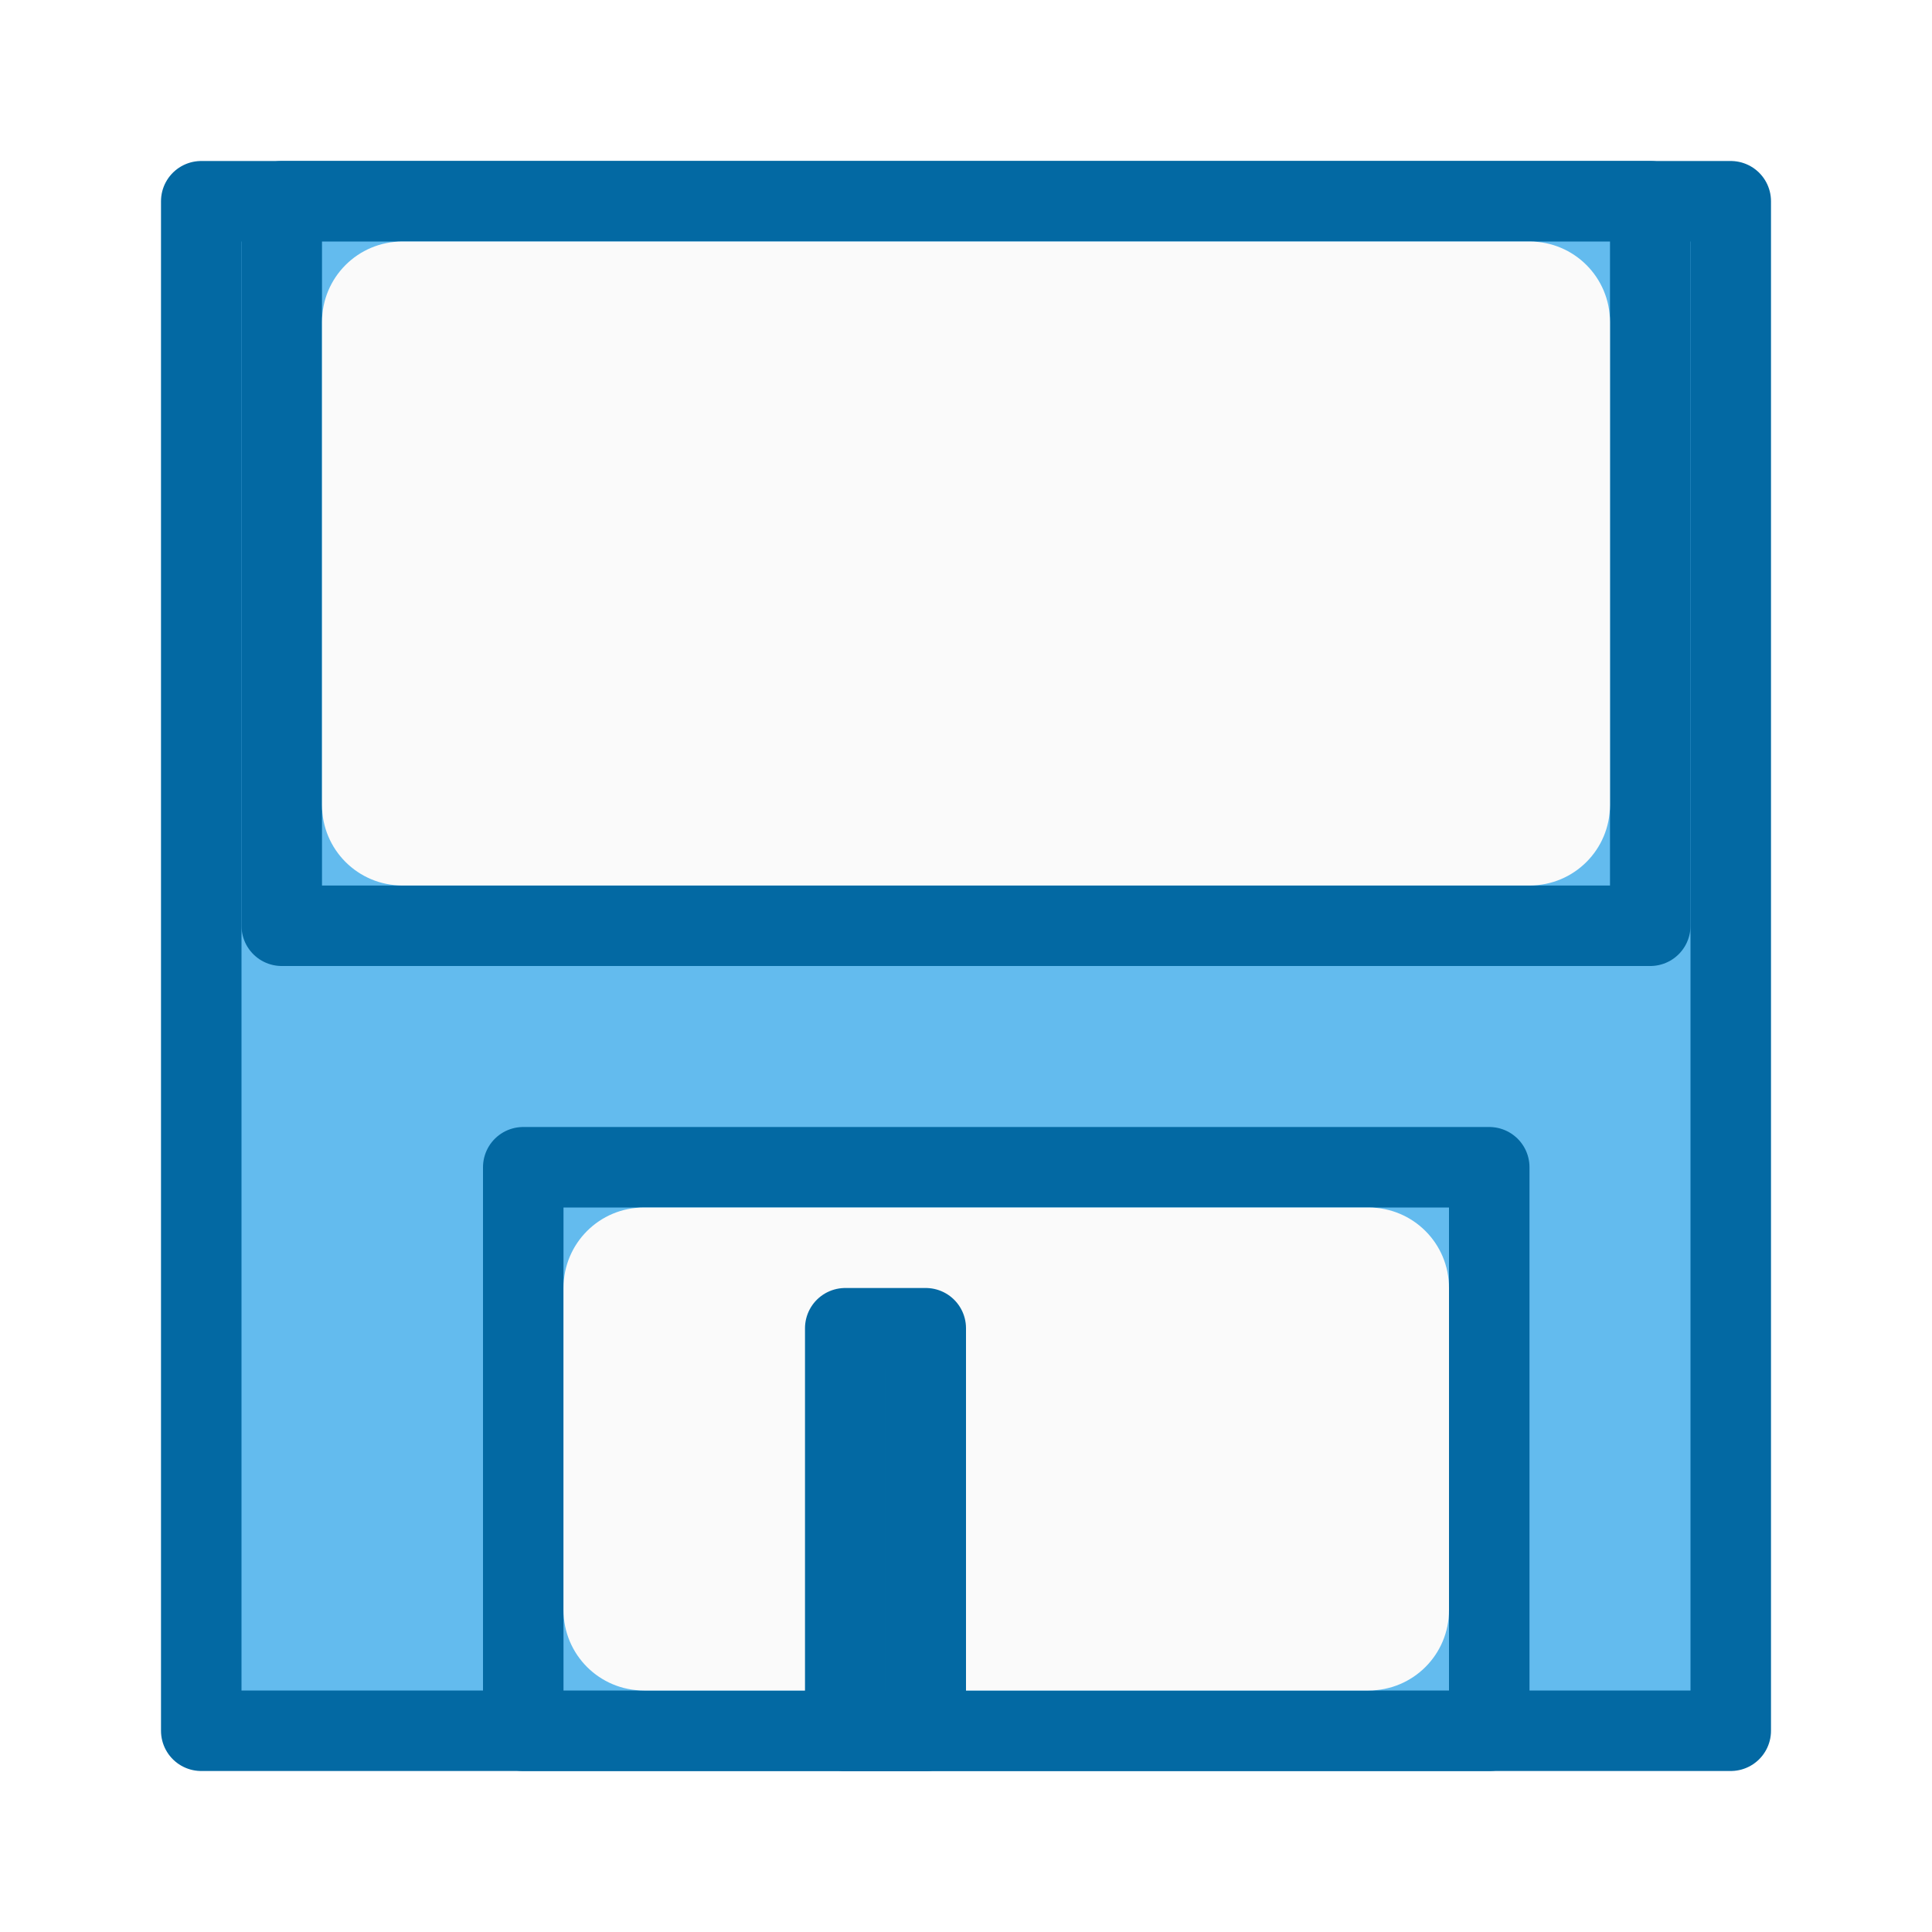
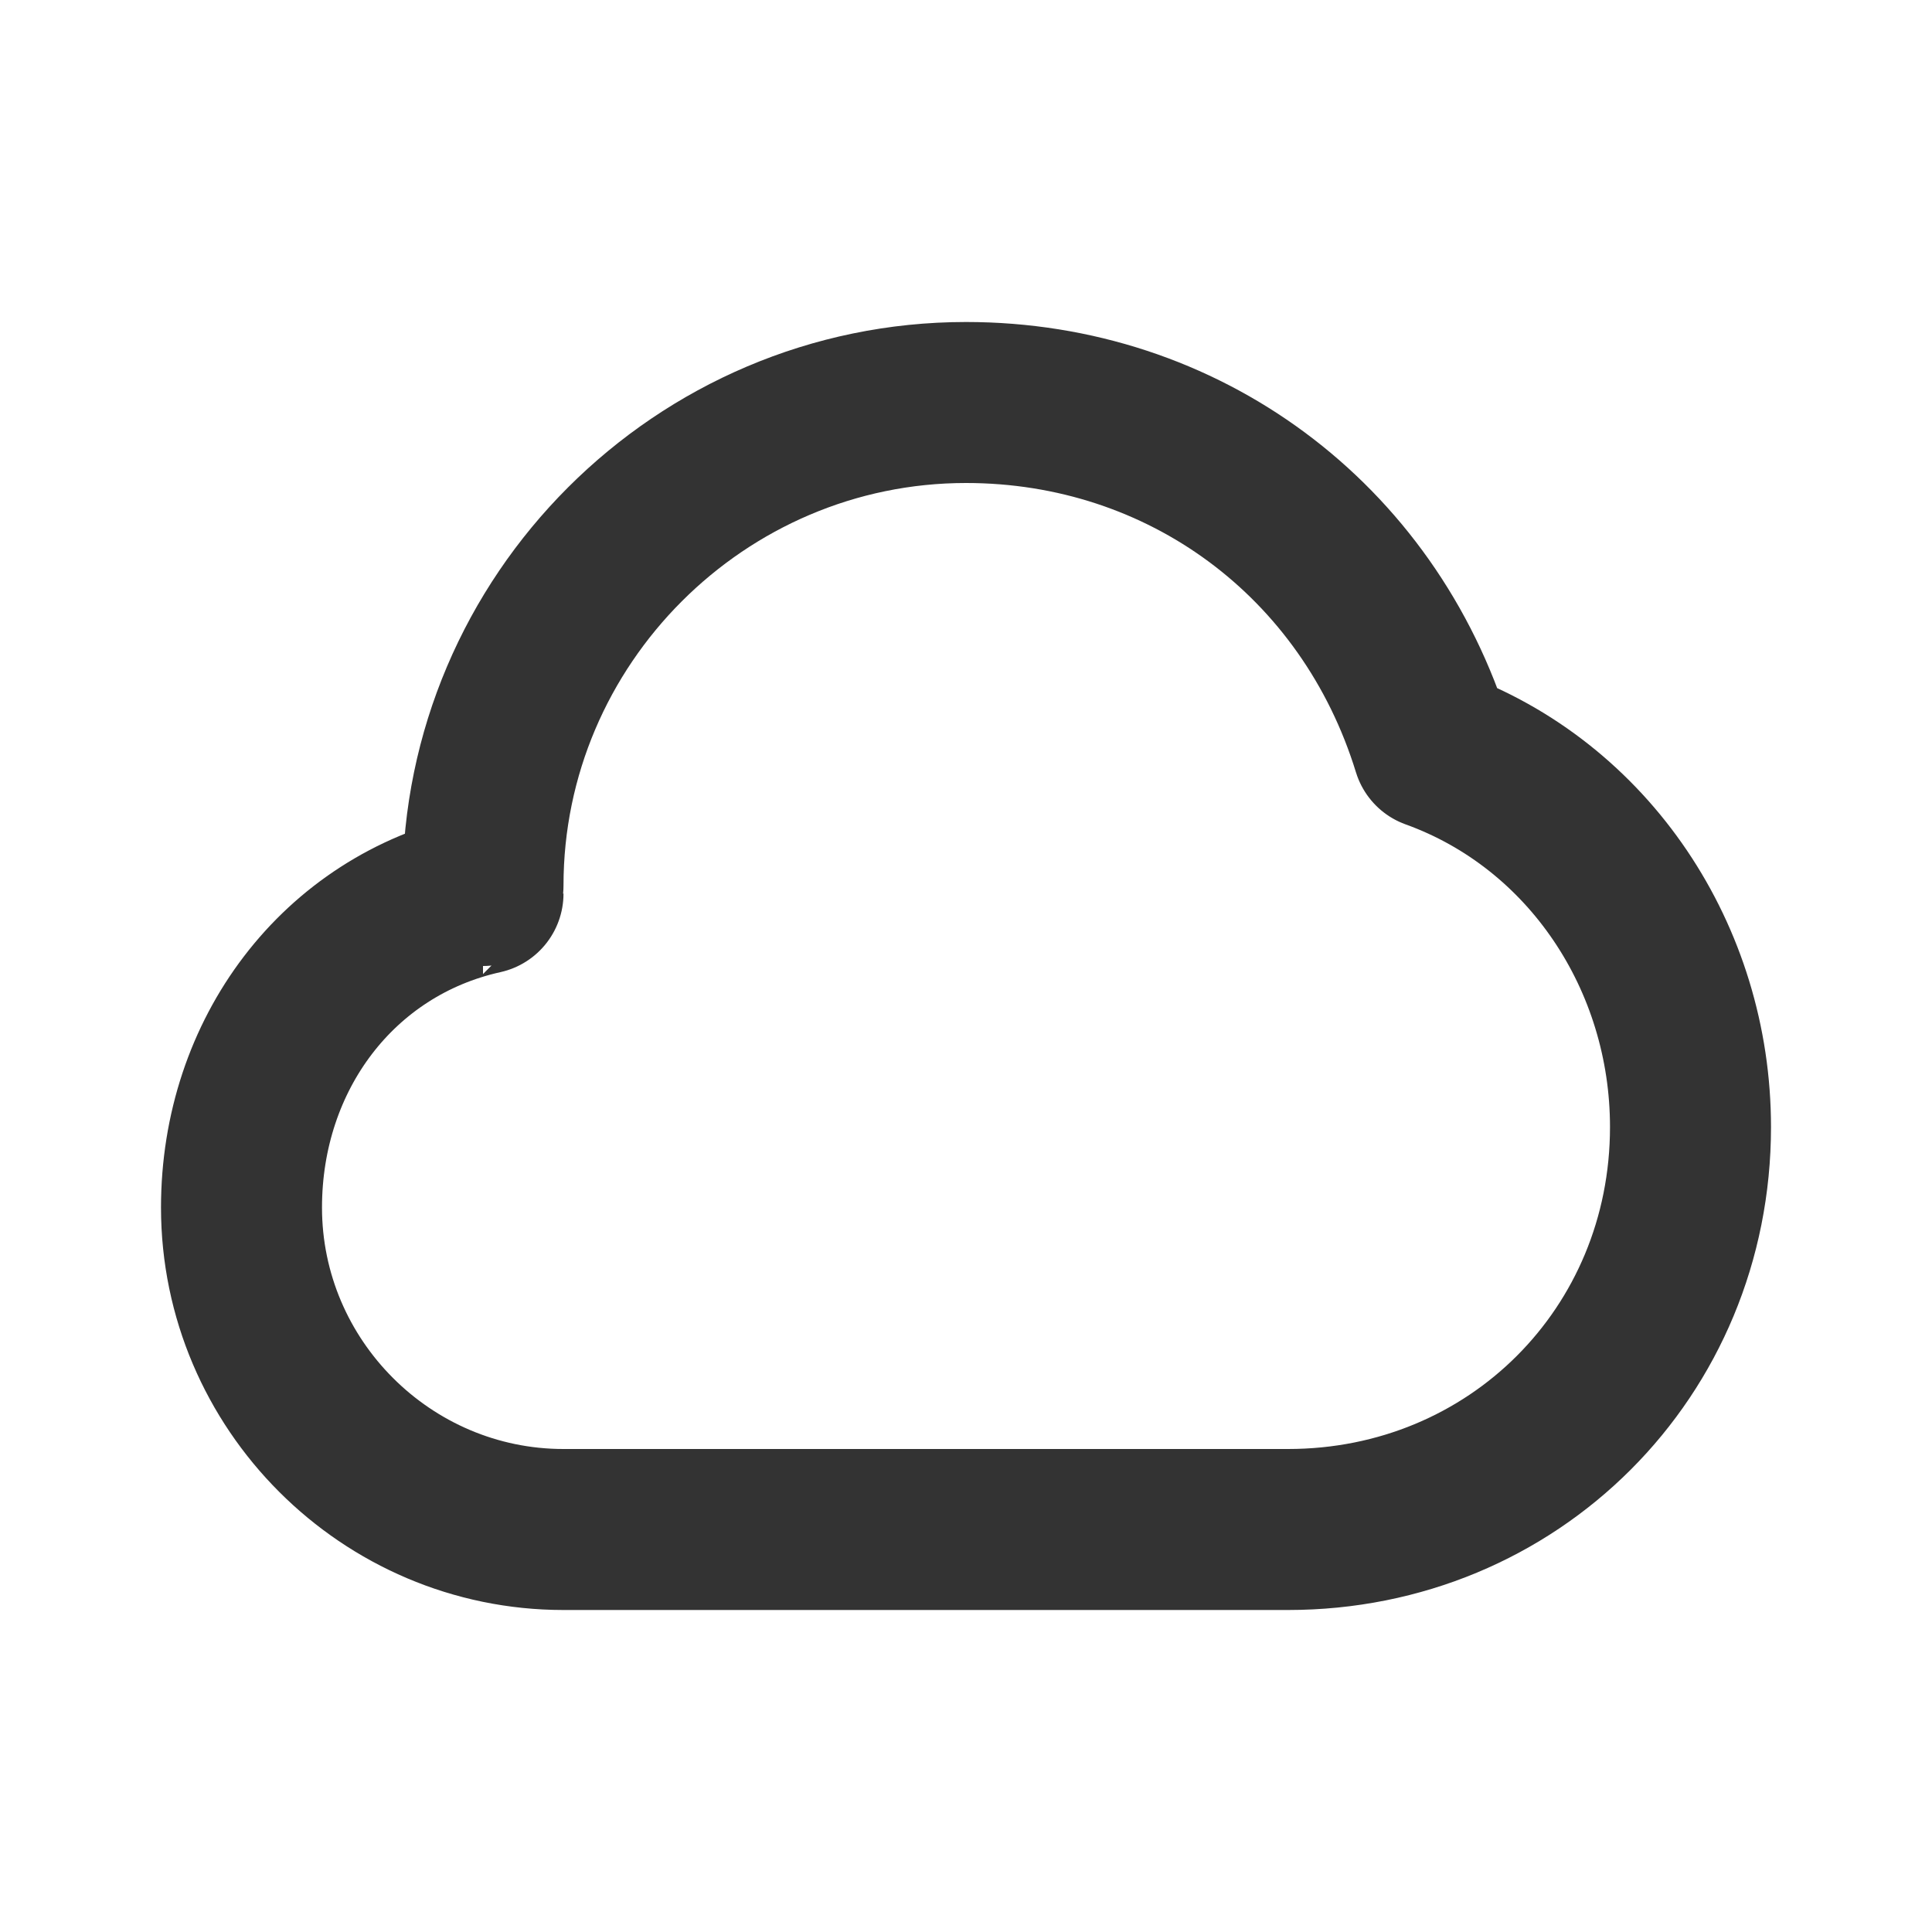
<svg xmlns="http://www.w3.org/2000/svg" viewBox="0 0 24 24">
-   <g id="background" fill="#63BBEE" stroke="#0369A3" stroke-linecap="round" stroke-linejoin="round">
-     <path d="m 2.5,2.5 h 19 v 19 h -19 z" />
-     <path d="m 3.5,2.5 v 9 h 17 v -9 z m 3,12 v 7 h 12 v -7 z" />
-     <path d="m 10.5,16.5 h 1 v 5 h -1 z" />
-   </g>
-   <g id="background" class="icn icn--area-color" fill="#fafafa">
-     <path d="M 5,3 C 4.446,3 4,3.446 4,4 v 6 c 0,0.554 0.446,1 1,1 h 14 c 0.554,0 1,-0.446 1,-1 V 4 C 20,3.446 19.554,3 19,3 Z m 3,12 c -0.554,0 -1,0.446 -1,1 v 4 c 0,0.554 0.446,1 1,1 h 9 c 0.554,0 1,-0.446 1,-1 v -4 c 0,-0.554 -0.446,-1 -1,-1 z" />
-   </g>
-   <g id="background" class="icn icn--highlight-color" fill="#63BBEE" stroke="#0369A3" stroke-linecap="round" stroke-linejoin="round">
-     <path d="m 10.5,16.5 h 1 v 5 h -1 z" />
-   </g>
+   <path style="fill:none;stroke:#333333;stroke-width:2;stroke-linejoin:round;" d="m 12,5 c -3.3,0 -6,2.7 -6,6 -2.8e-4,0 -2.8e-4,0 0,0.1 -1.8,0.4 -3,2 -3,3.9 0,2.2 1.8,4 4,4 h 9 c 2.8,0 5,-2.2 5,-5 0,-2.1 -1.26,-4 -3.2,-4.7 -0.8,-2.6 -3.1,-4.3 -5.8,-4.3 z" />
</svg>
